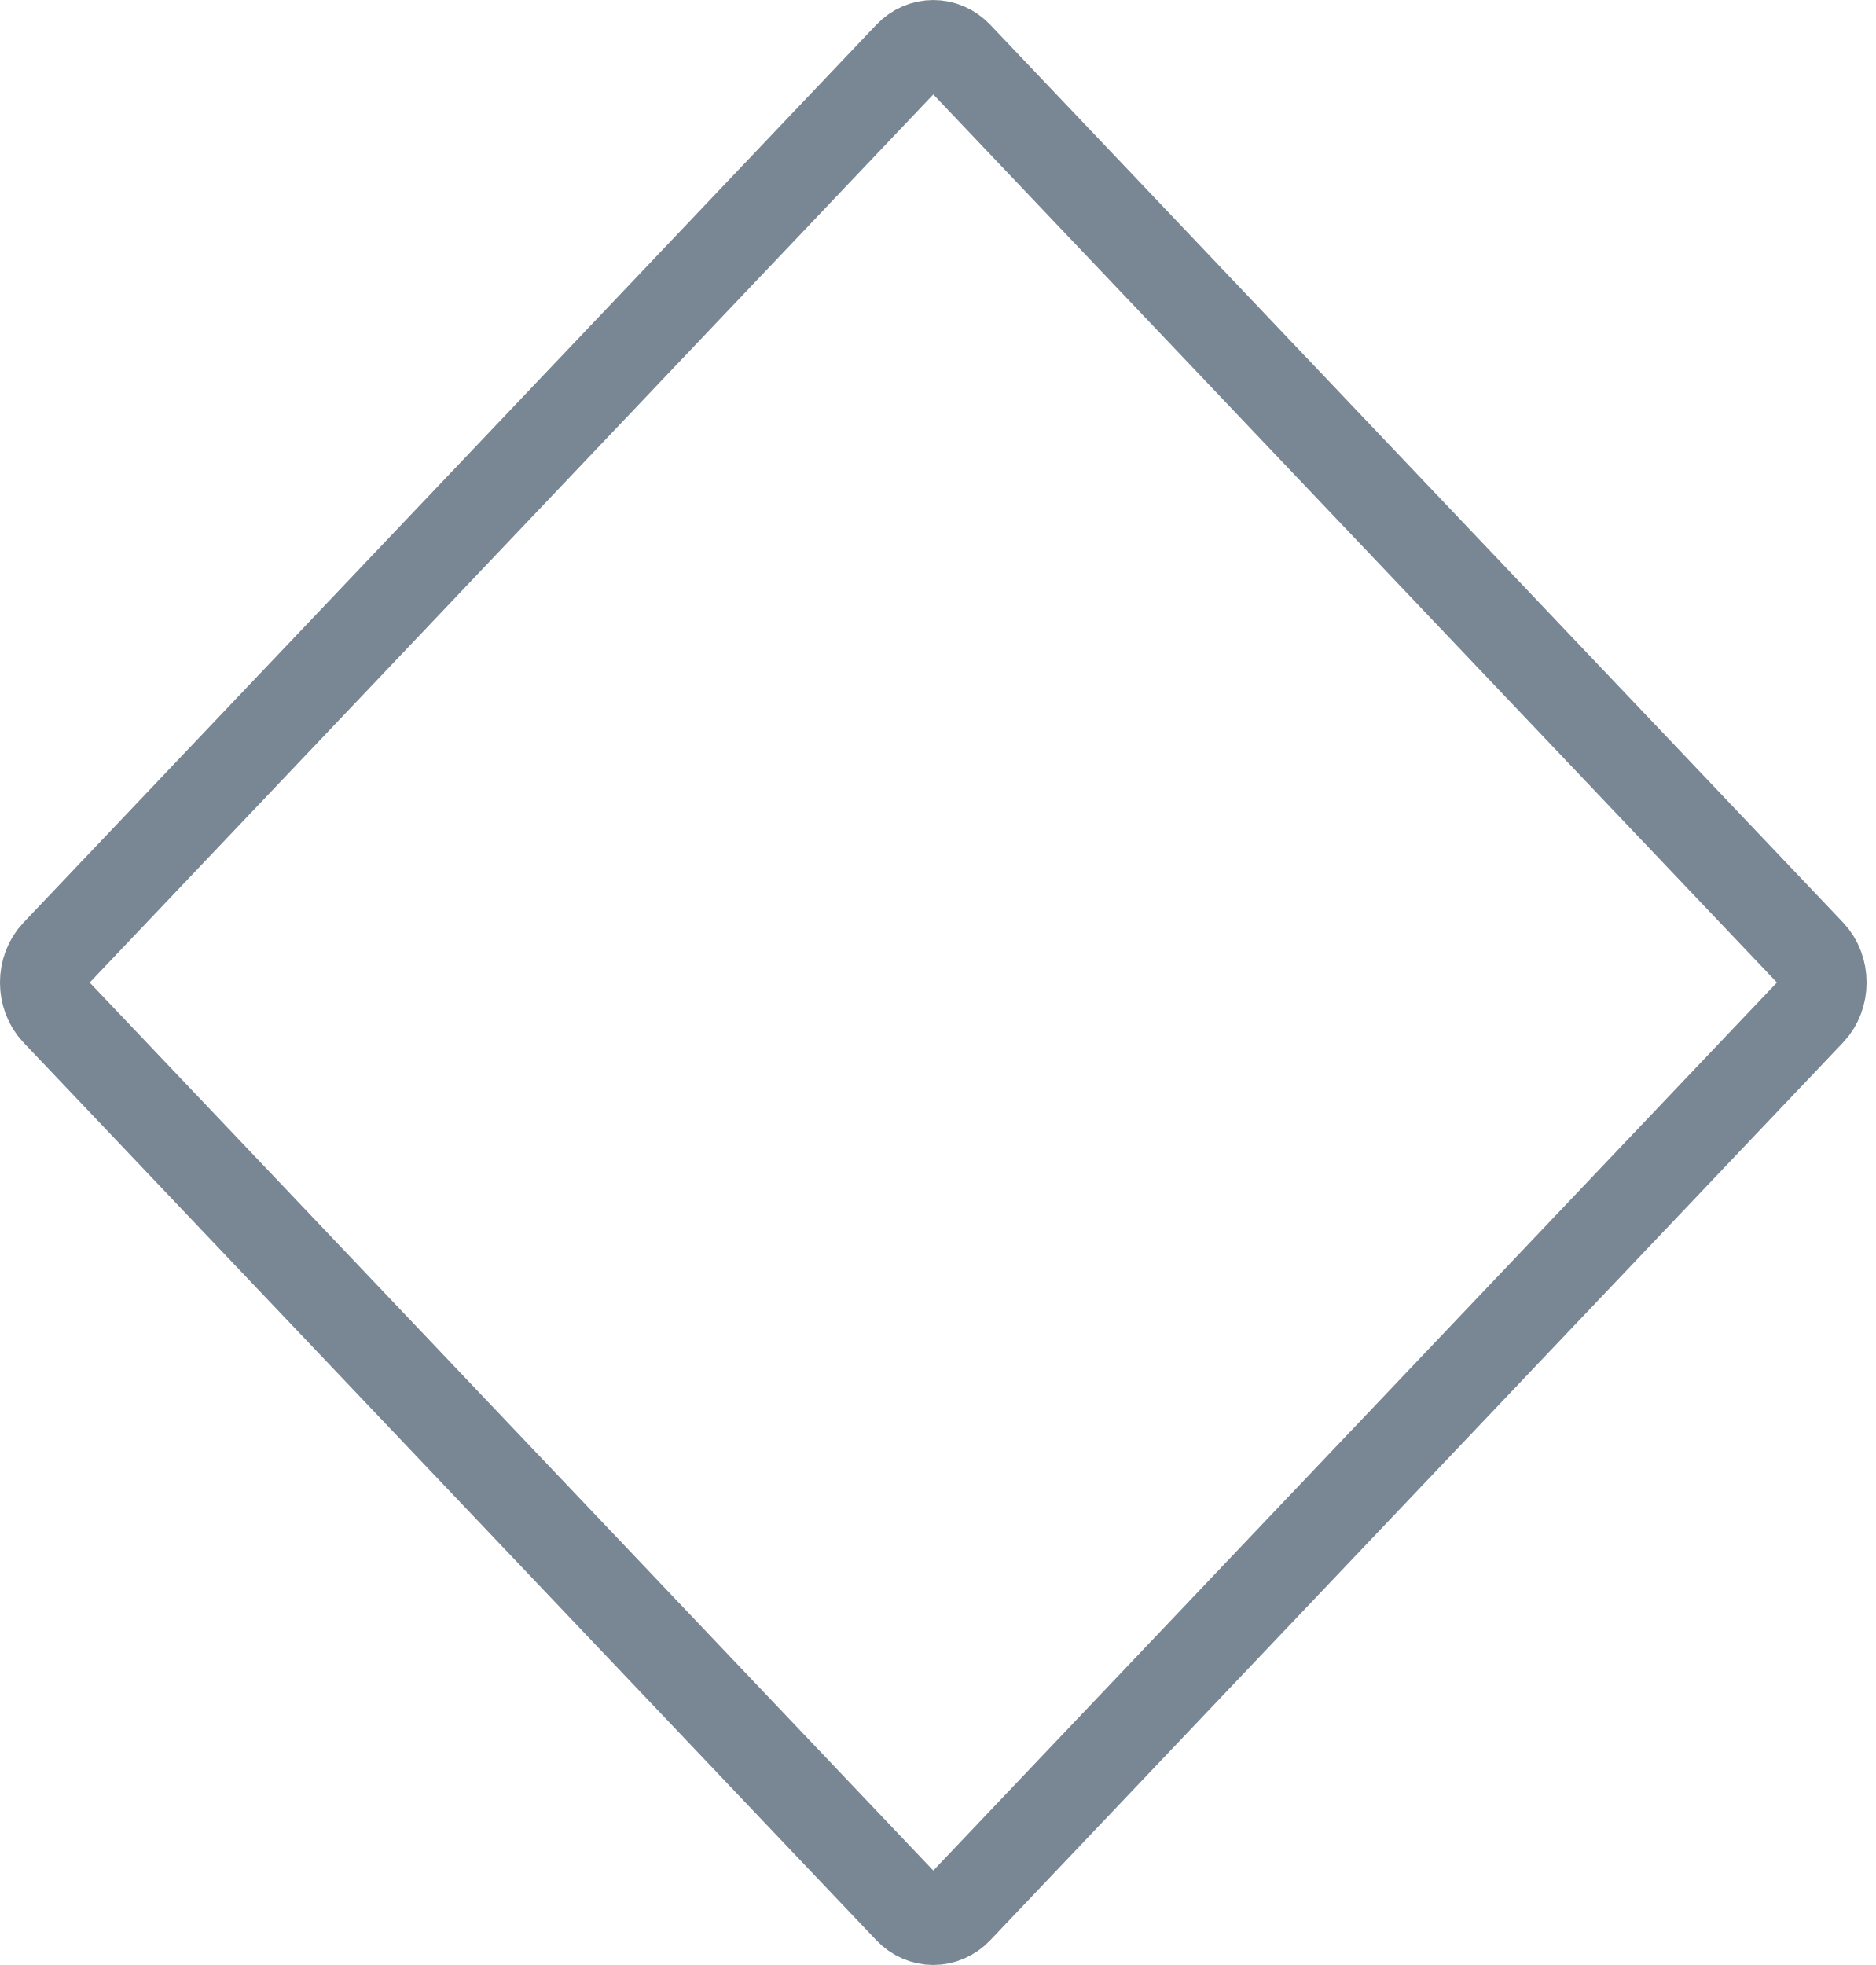
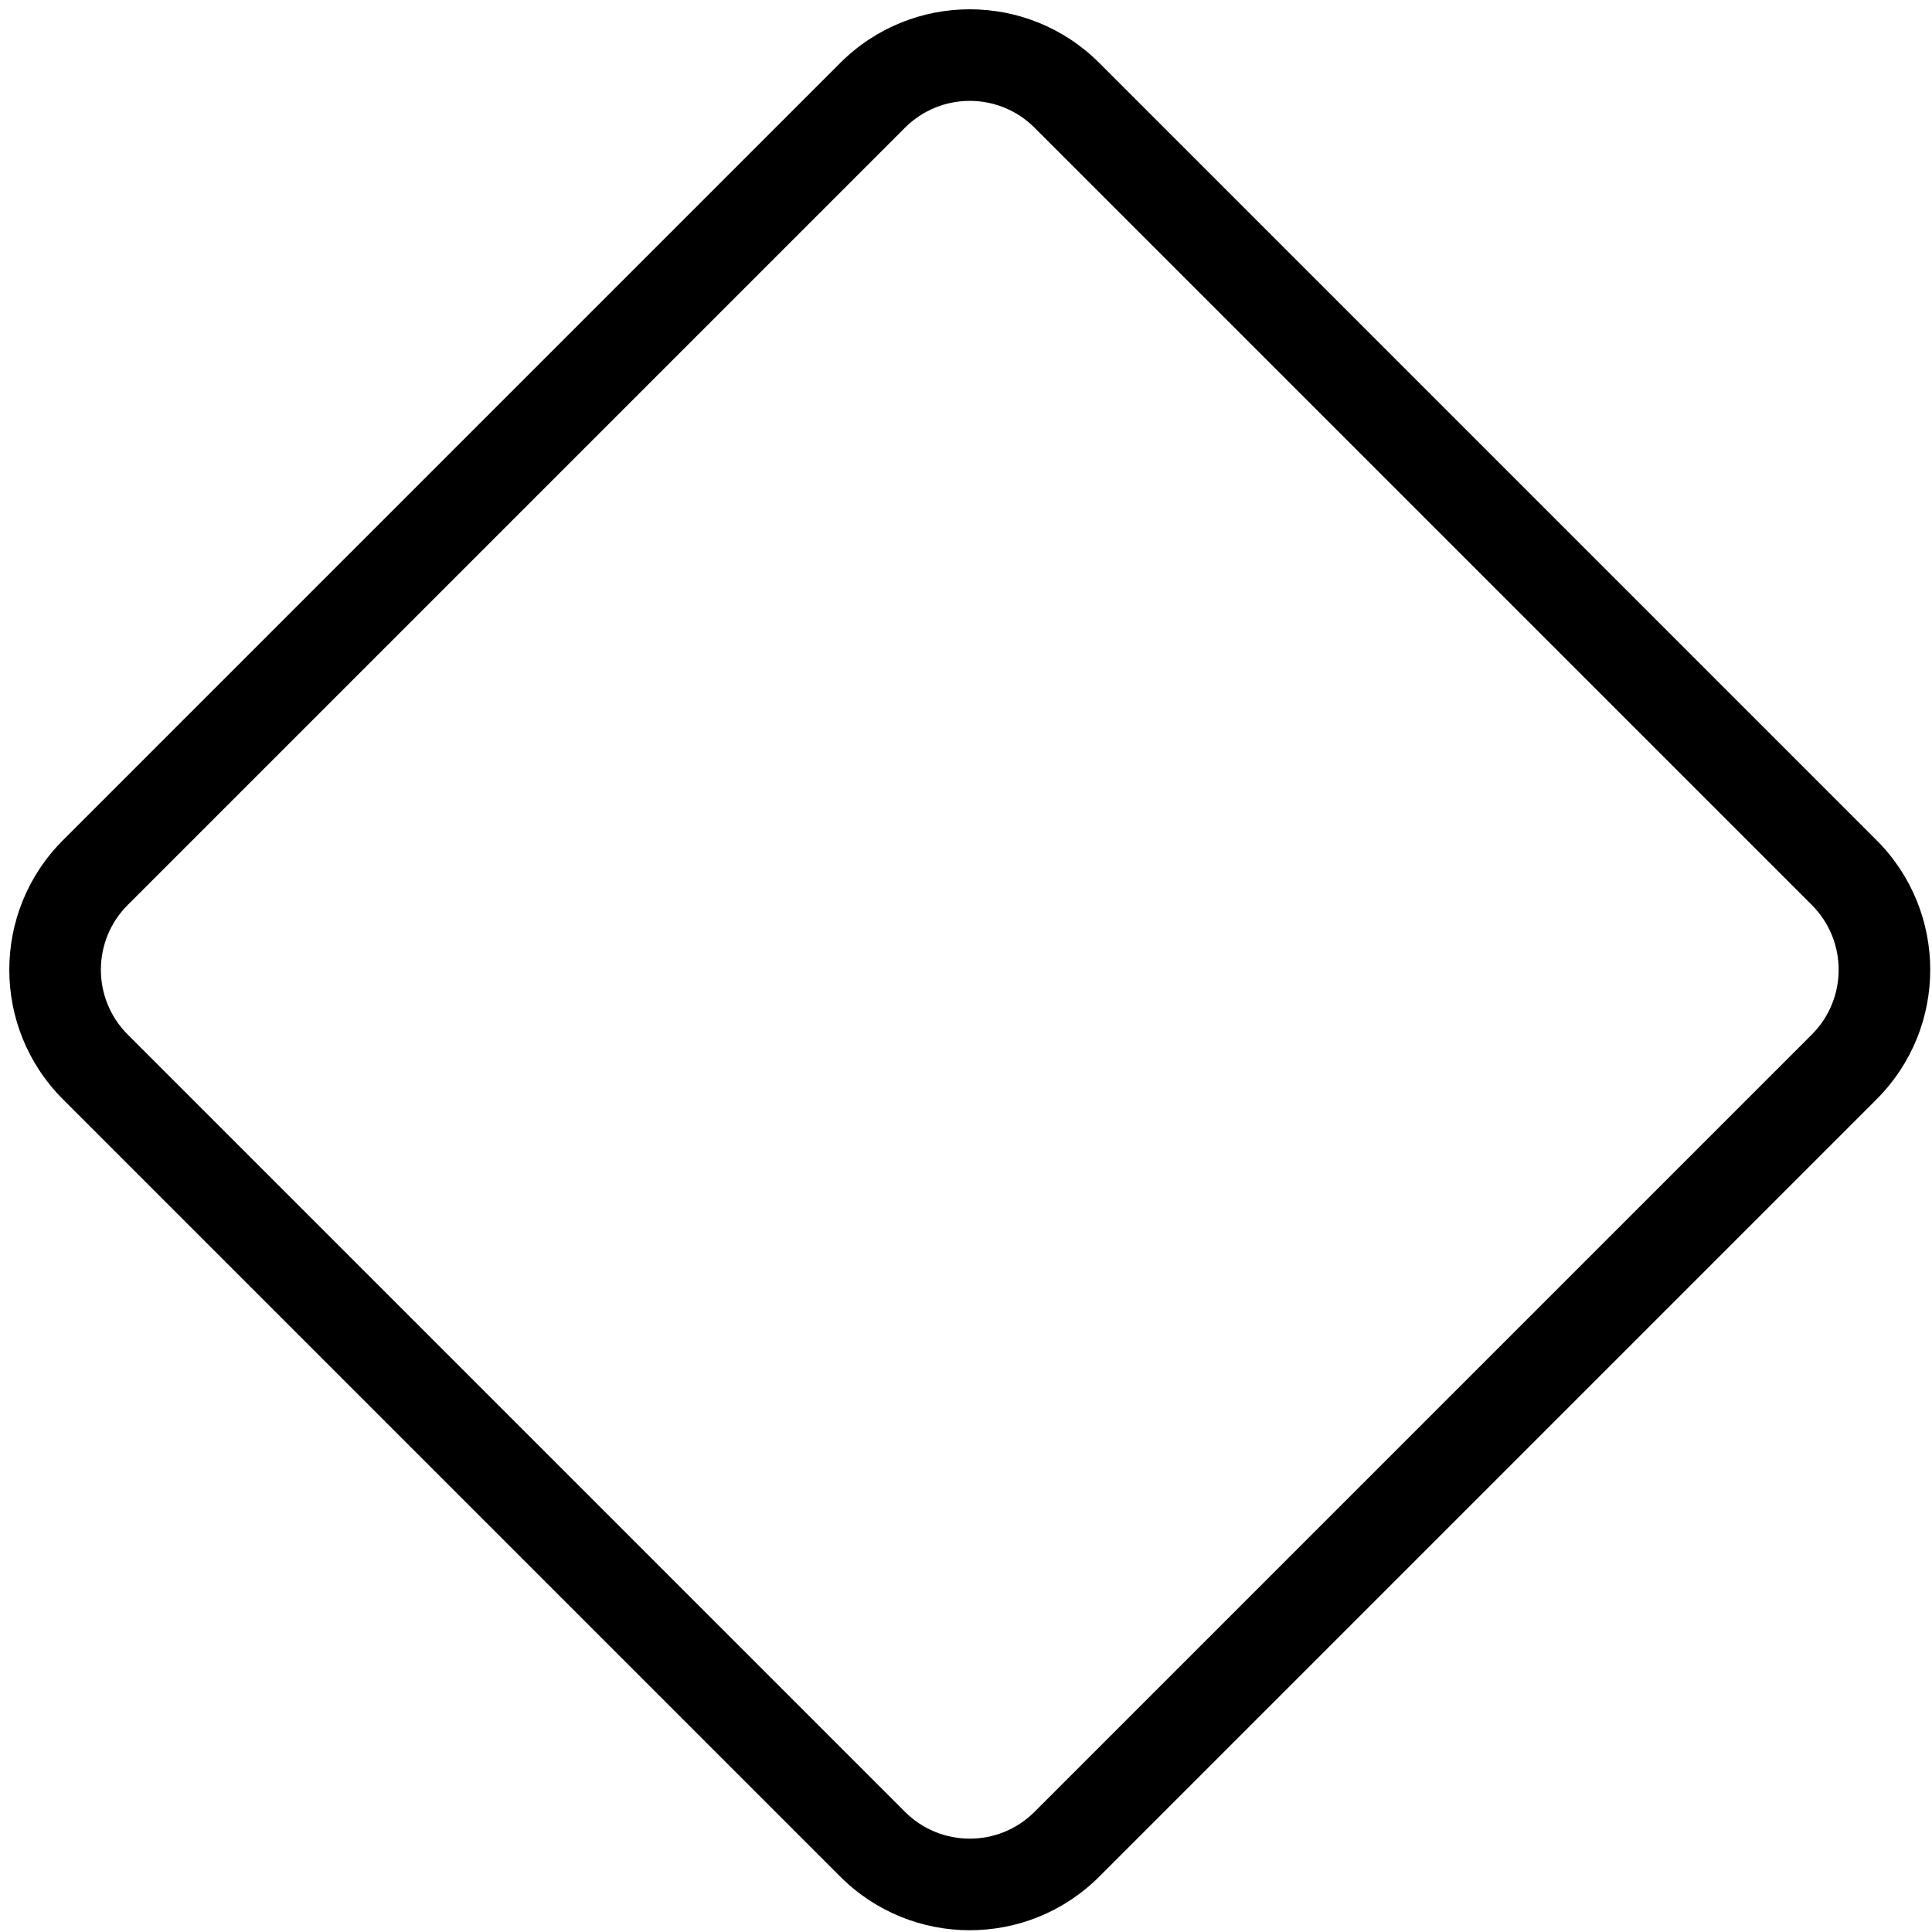
- <svg xmlns="http://www.w3.org/2000/svg" width="21px" height="22px" viewBox="0 0 21 22" version="1.1">
-   <g id="Symbols" stroke="none" stroke-width="1" fill="none" fill-rule="evenodd">
-     <g id="Build/Applications/Processes/ProcessBuilder" transform="translate(-19, -76)">
-       <g id="3" transform="translate(0, 70)">
-         <g id="icons/processbuilder/exlusive-gateway" transform="translate(19, 6)">
-           <path d="M0.626,10.673 C0.458,10.849 0.458,11.151 0.625,11.327 L10.175,21.379 C10.328,21.54 10.572,21.54 10.725,21.379 L20.275,11.327 C20.442,11.151 20.442,10.849 20.275,10.673 L10.725,0.621 C10.572,0.46 10.328,0.46 10.175,0.621 L0.626,10.673 Z" id="3" stroke="#788793" />
-         </g>
-       </g>
-     </g>
-   </g>
+ <svg xmlns="http://www.w3.org/2000/svg" width="29" height="29" viewBox="0 0 29 29">
+   <path d="M13.584 1.917C14.121 1.38 14.992 1.38 15.529 1.917L27.196 13.584C27.733 14.121 27.733 14.992 27.196 15.529L15.529 27.196C14.992 27.733 14.121 27.733 13.584 27.196L1.917 15.529C1.38 14.992 1.38 14.121 1.917 13.584L13.584 1.917ZM0.945 12.612C-0.129 13.686 -0.129 15.427 0.945 16.501L12.612 28.168C13.686 29.242 15.427 29.242 16.501 28.168L28.168 16.501C29.242 15.427 29.242 13.686 28.168 12.612L16.501 0.945C15.427 -0.129 13.686 -0.129 12.612 0.945L0.945 12.612Z" />
</svg>
